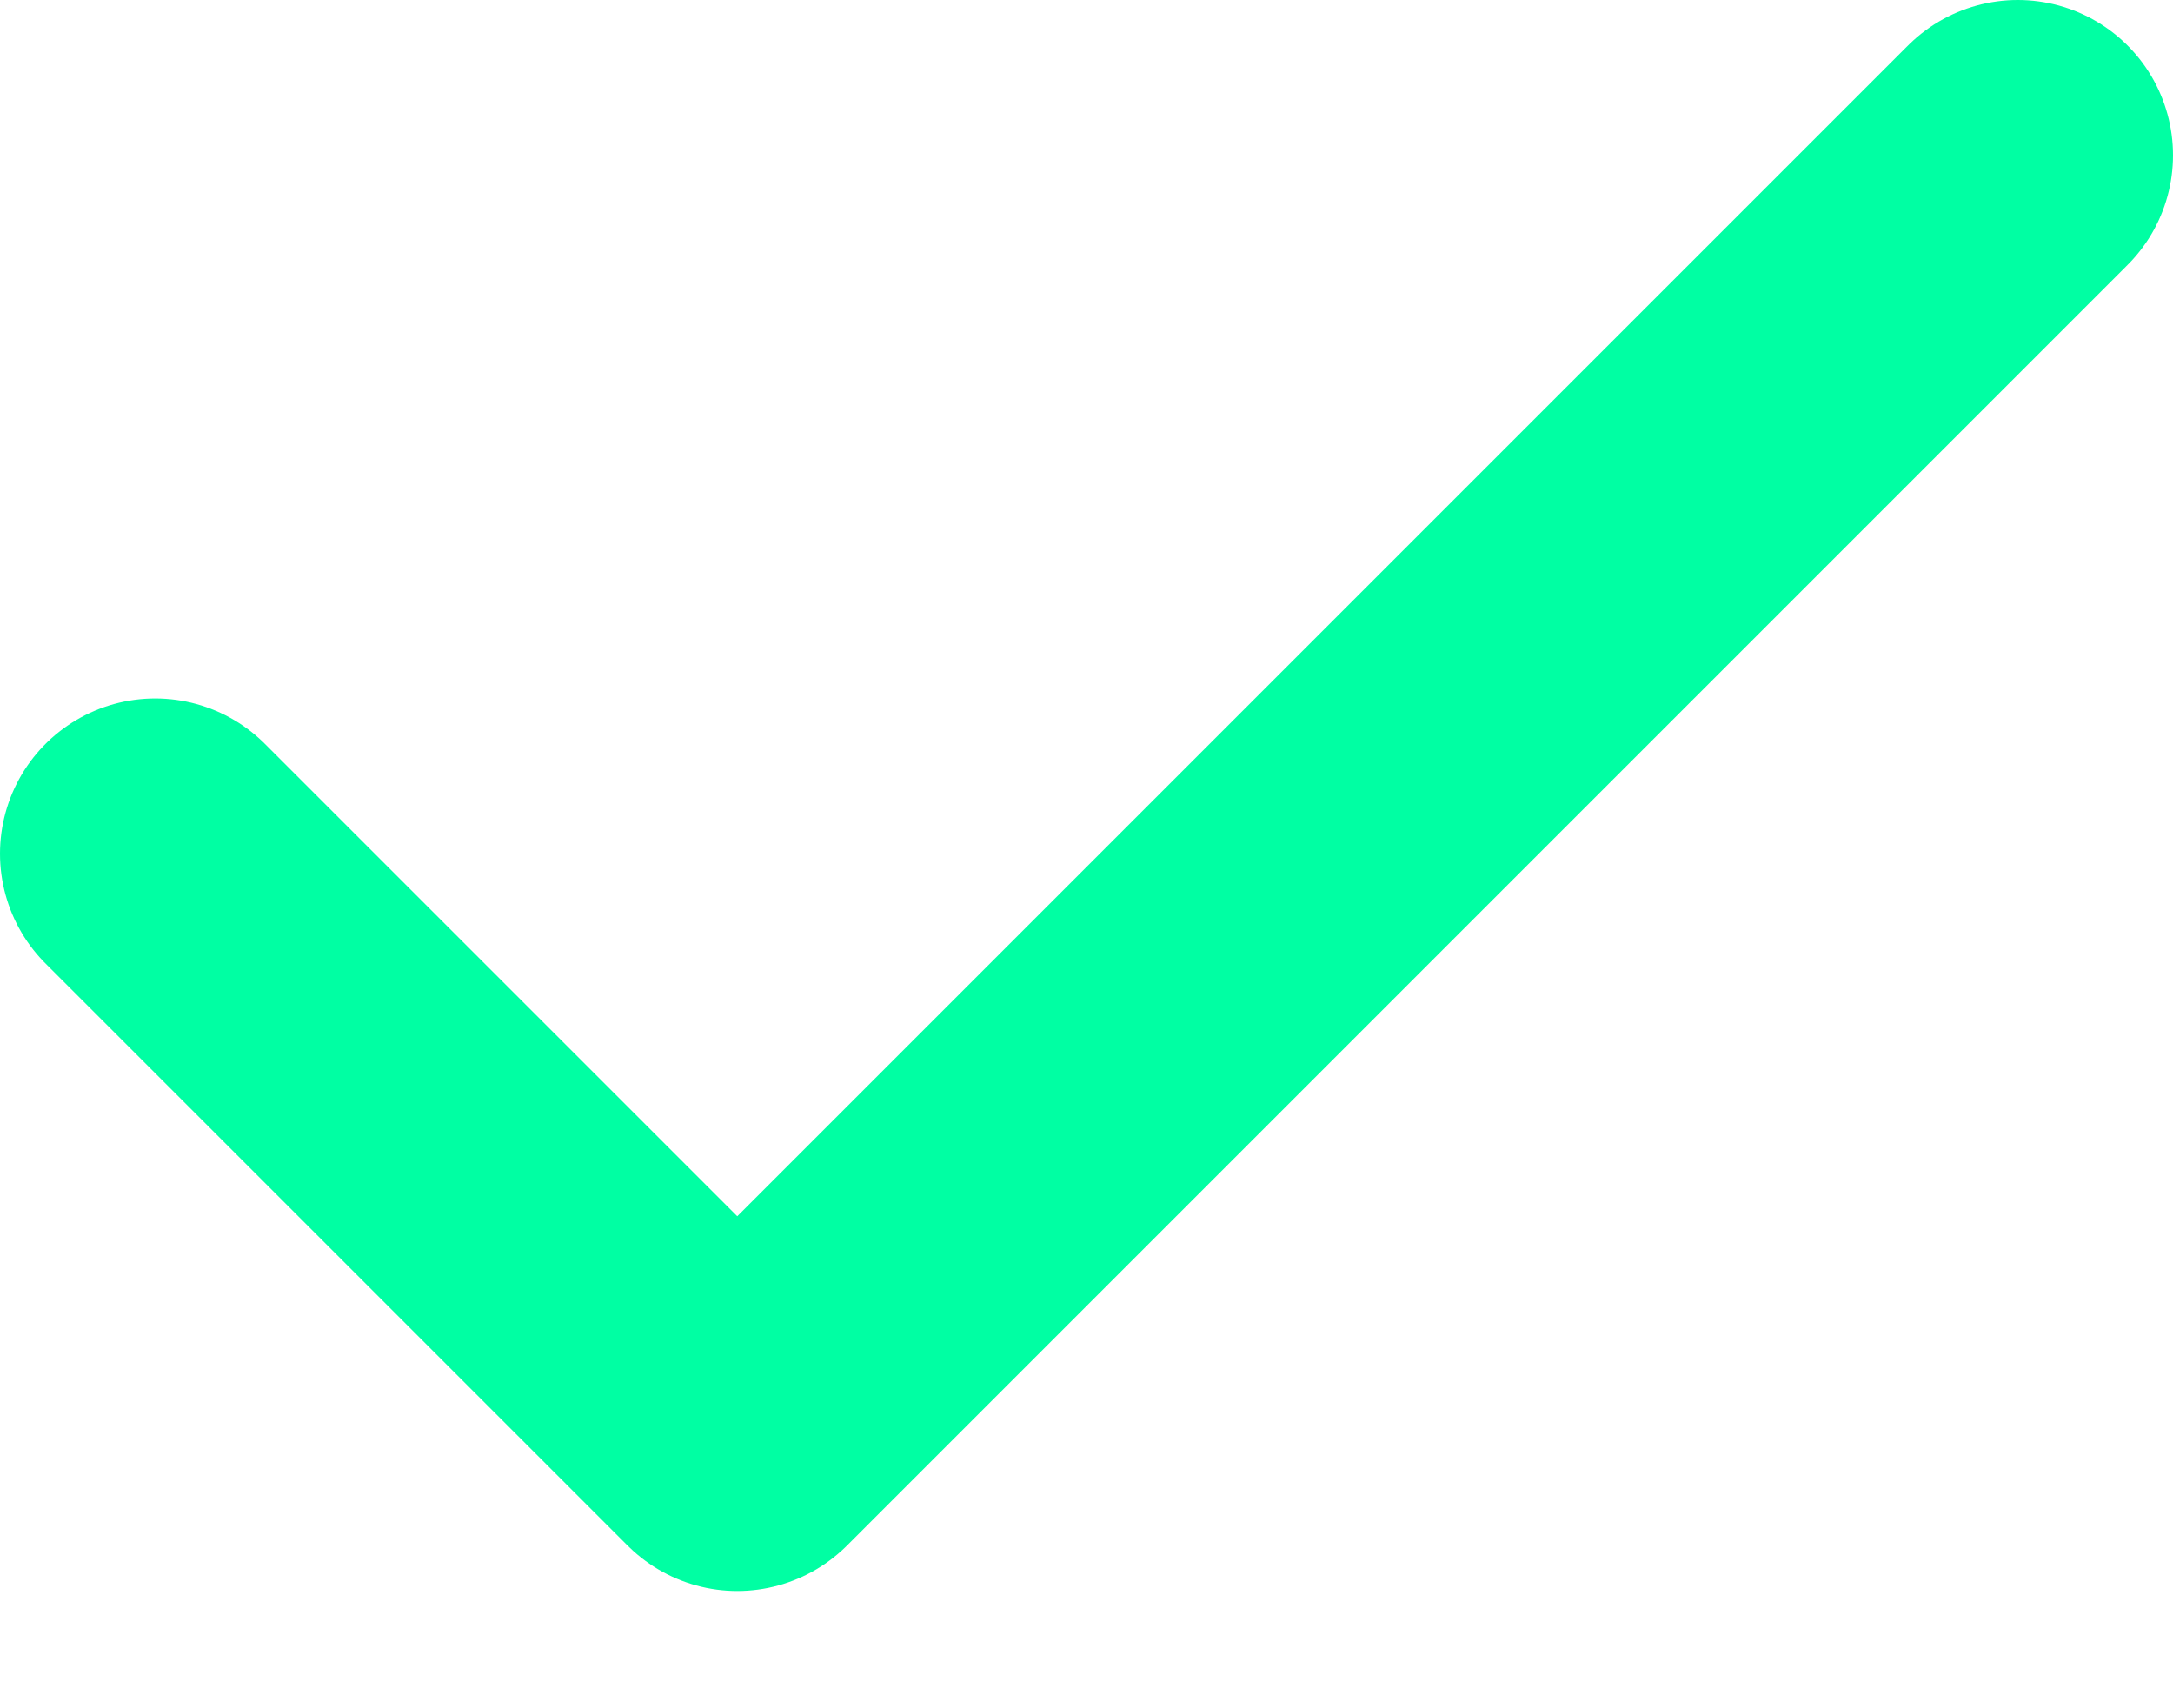
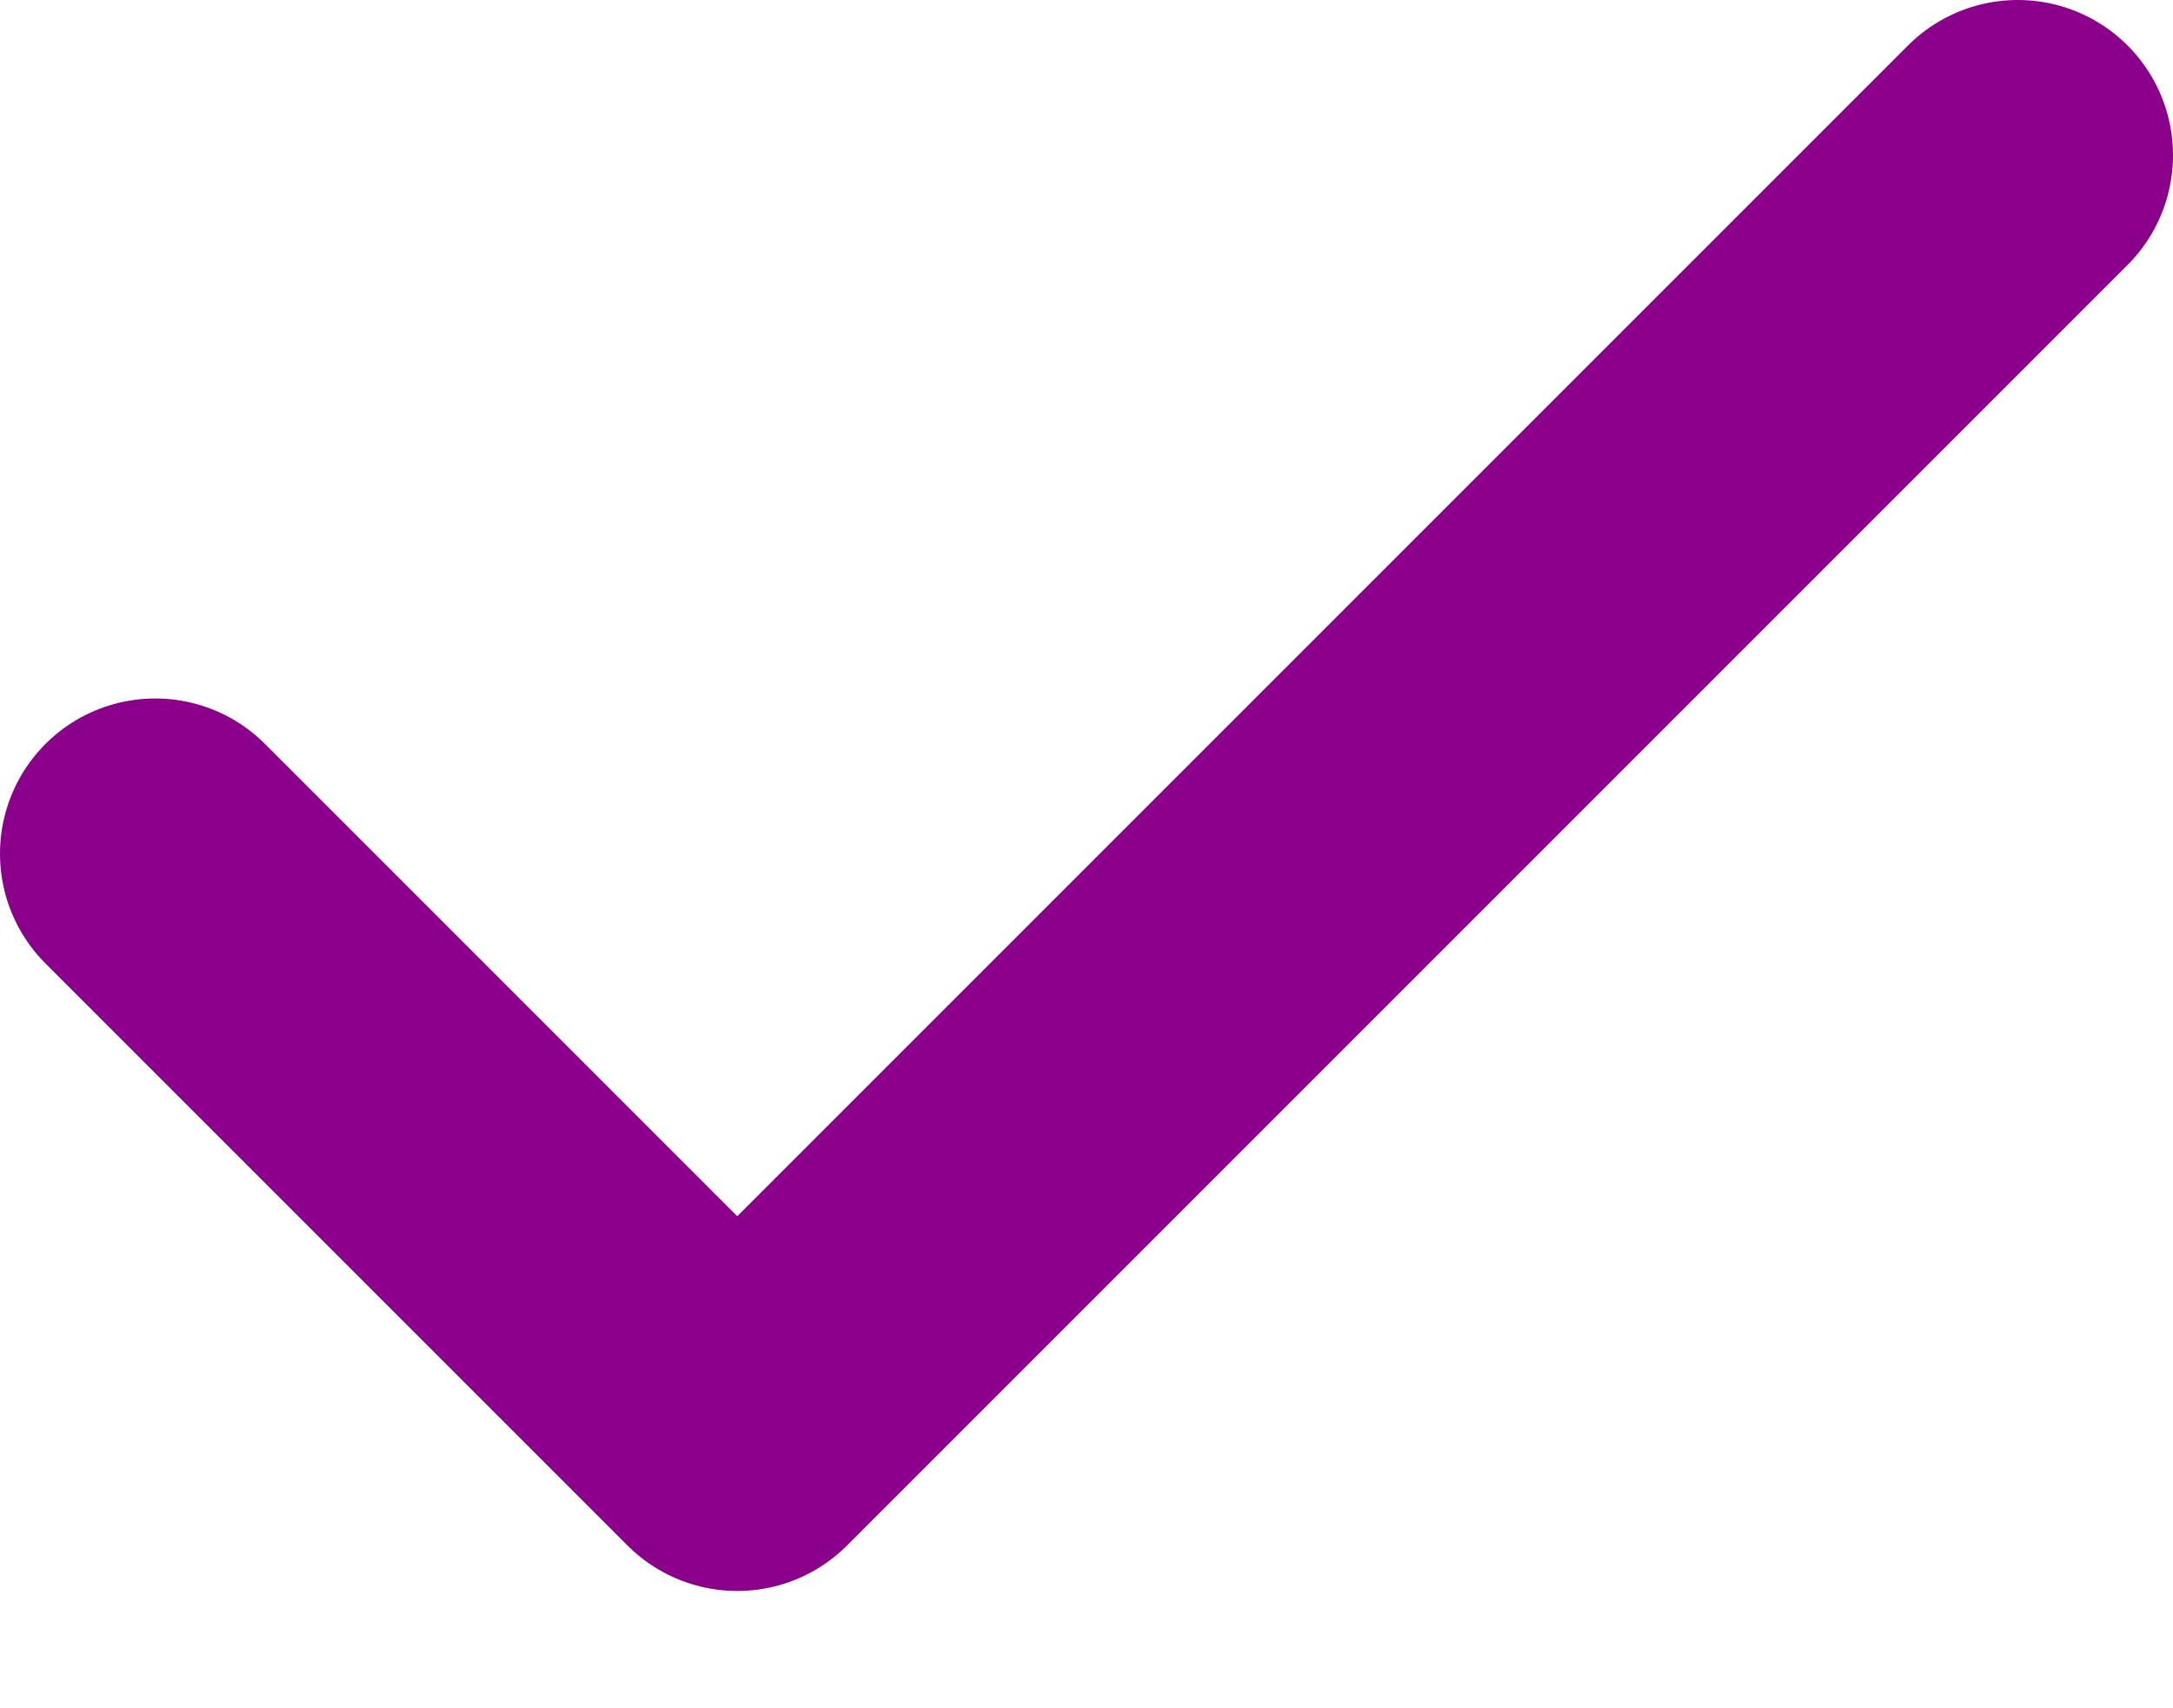
<svg xmlns="http://www.w3.org/2000/svg" width="14" height="11" viewBox="0 0 14 11" fill="none">
-   <path d="M13 1L4.75 9.25L1 5.5" stroke="#00FFA3" stroke-width="2" stroke-linecap="round" stroke-linejoin="round" />
+   <path d="M13 1L4.75 9.25L1 5.5" stroke="#8B008B" stroke-width="2" stroke-linecap="round" stroke-linejoin="round" />
</svg>
